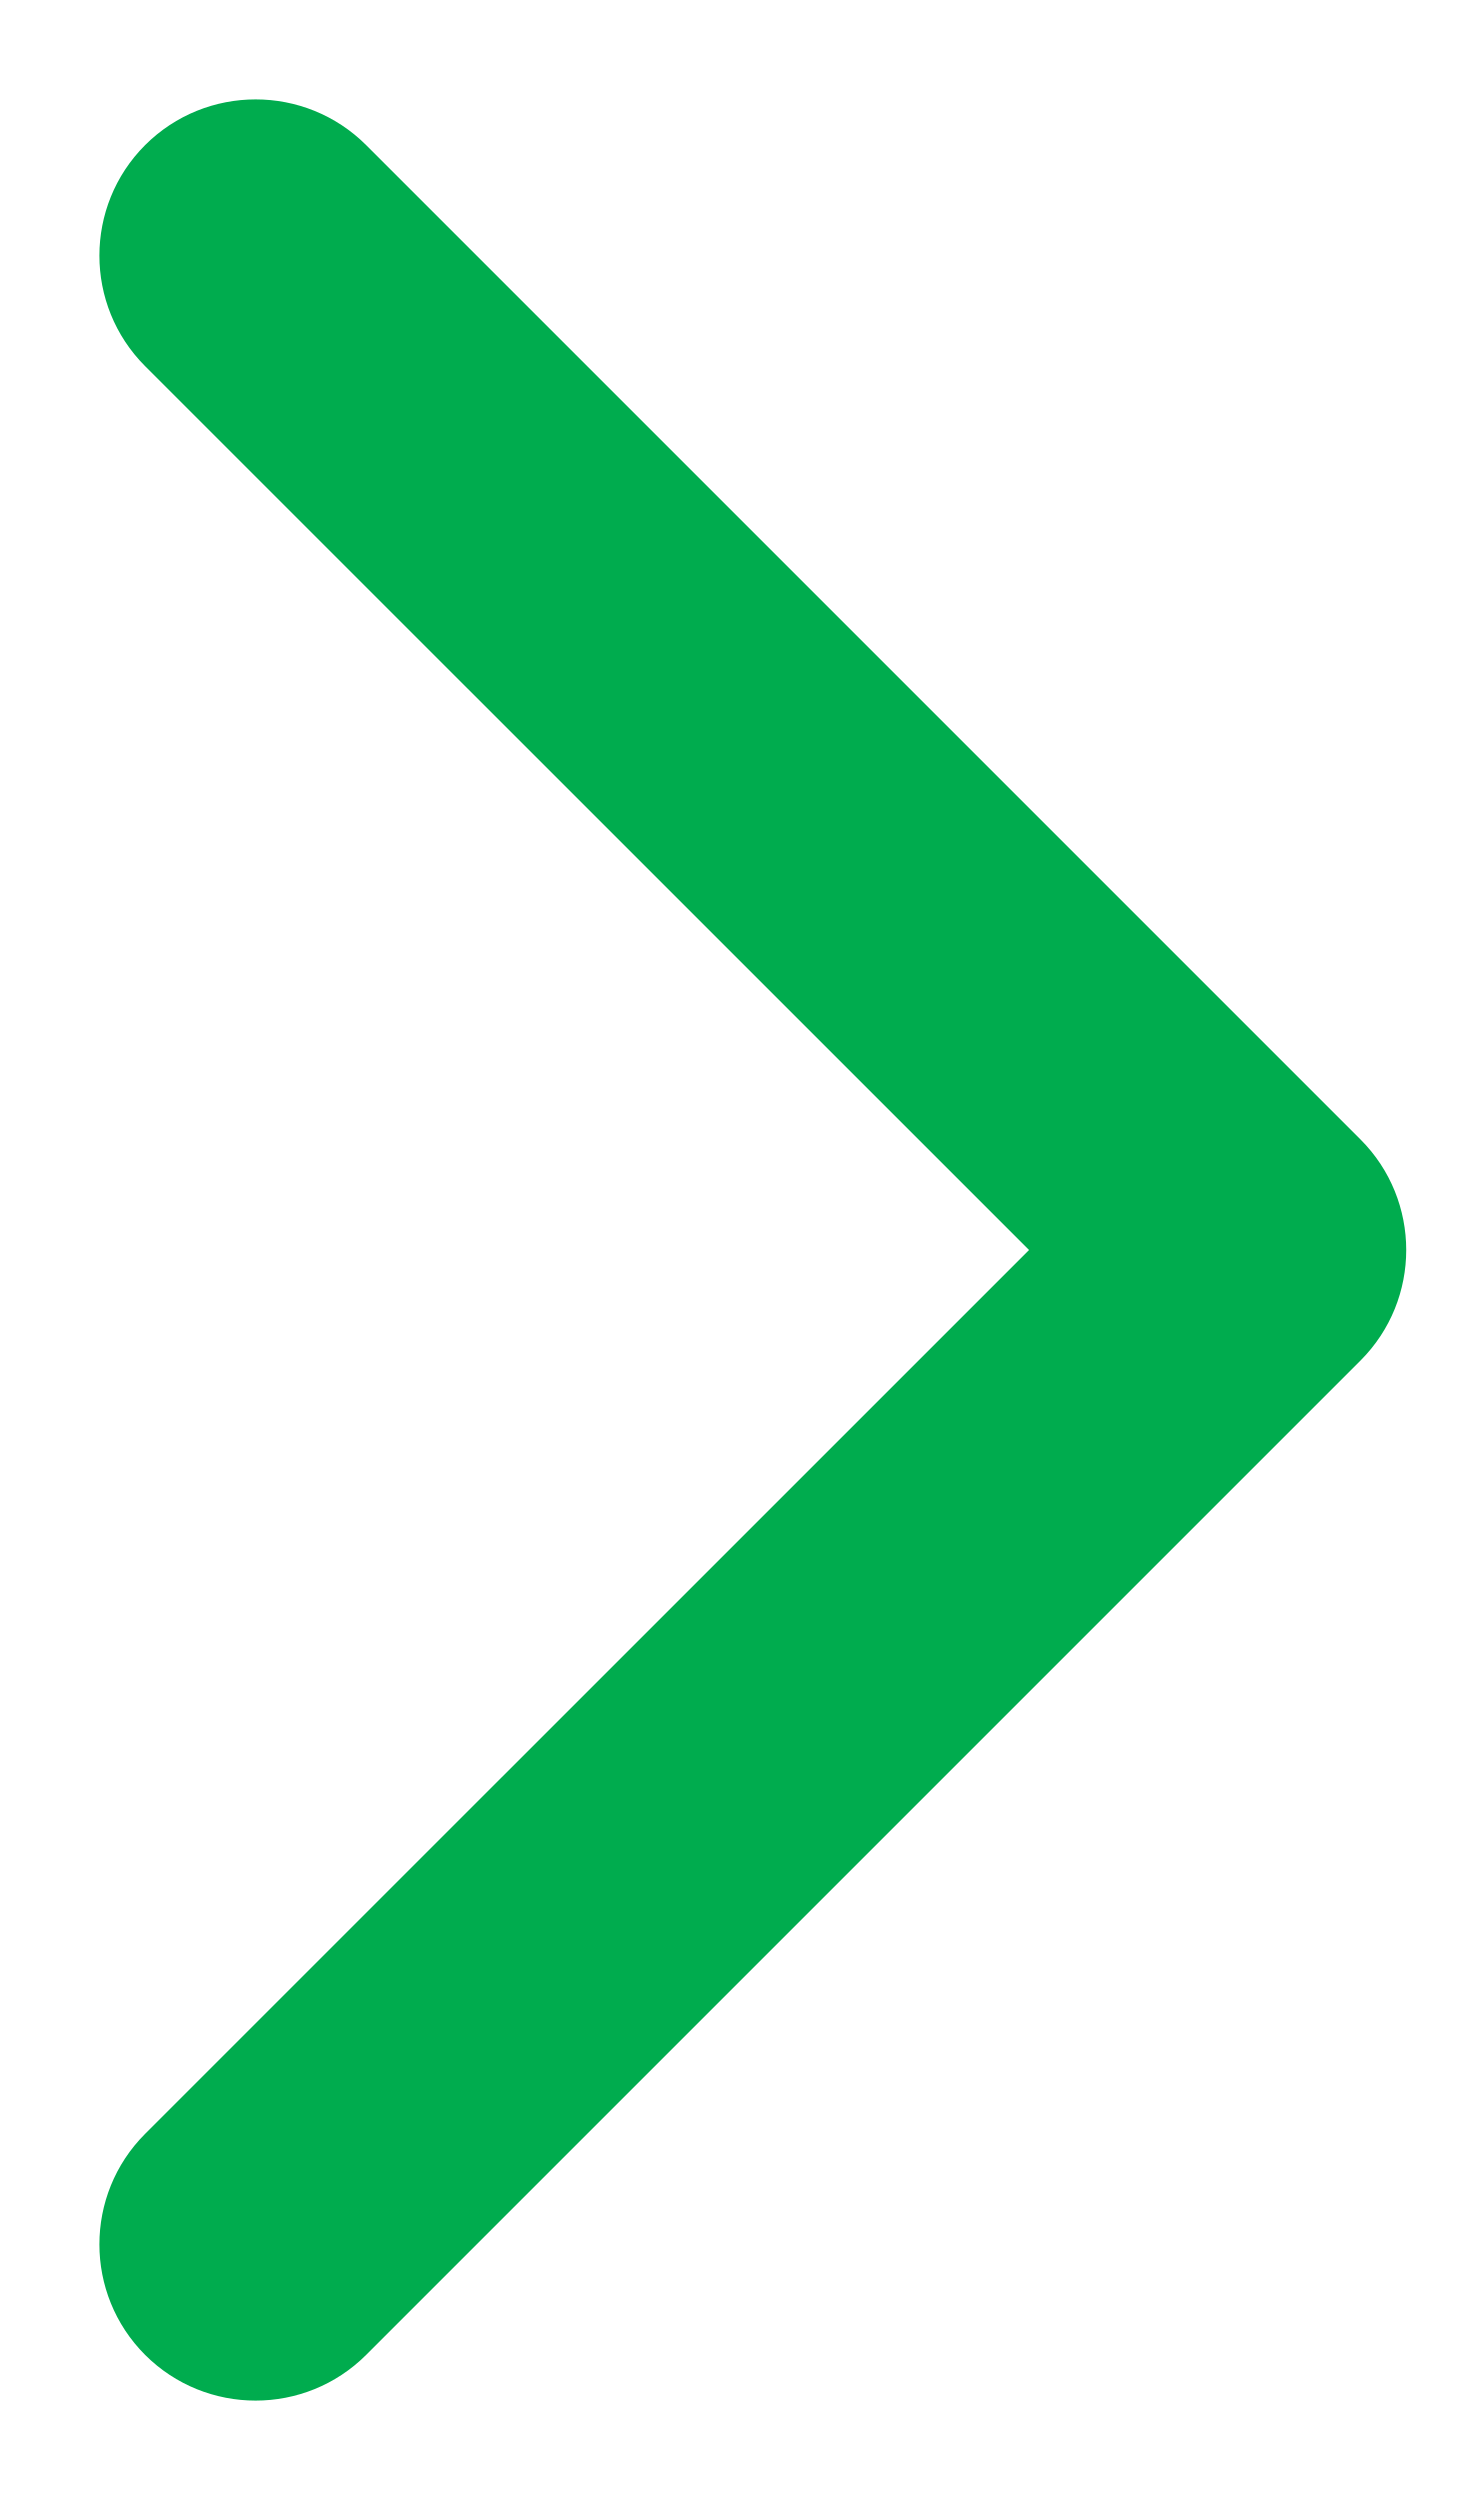
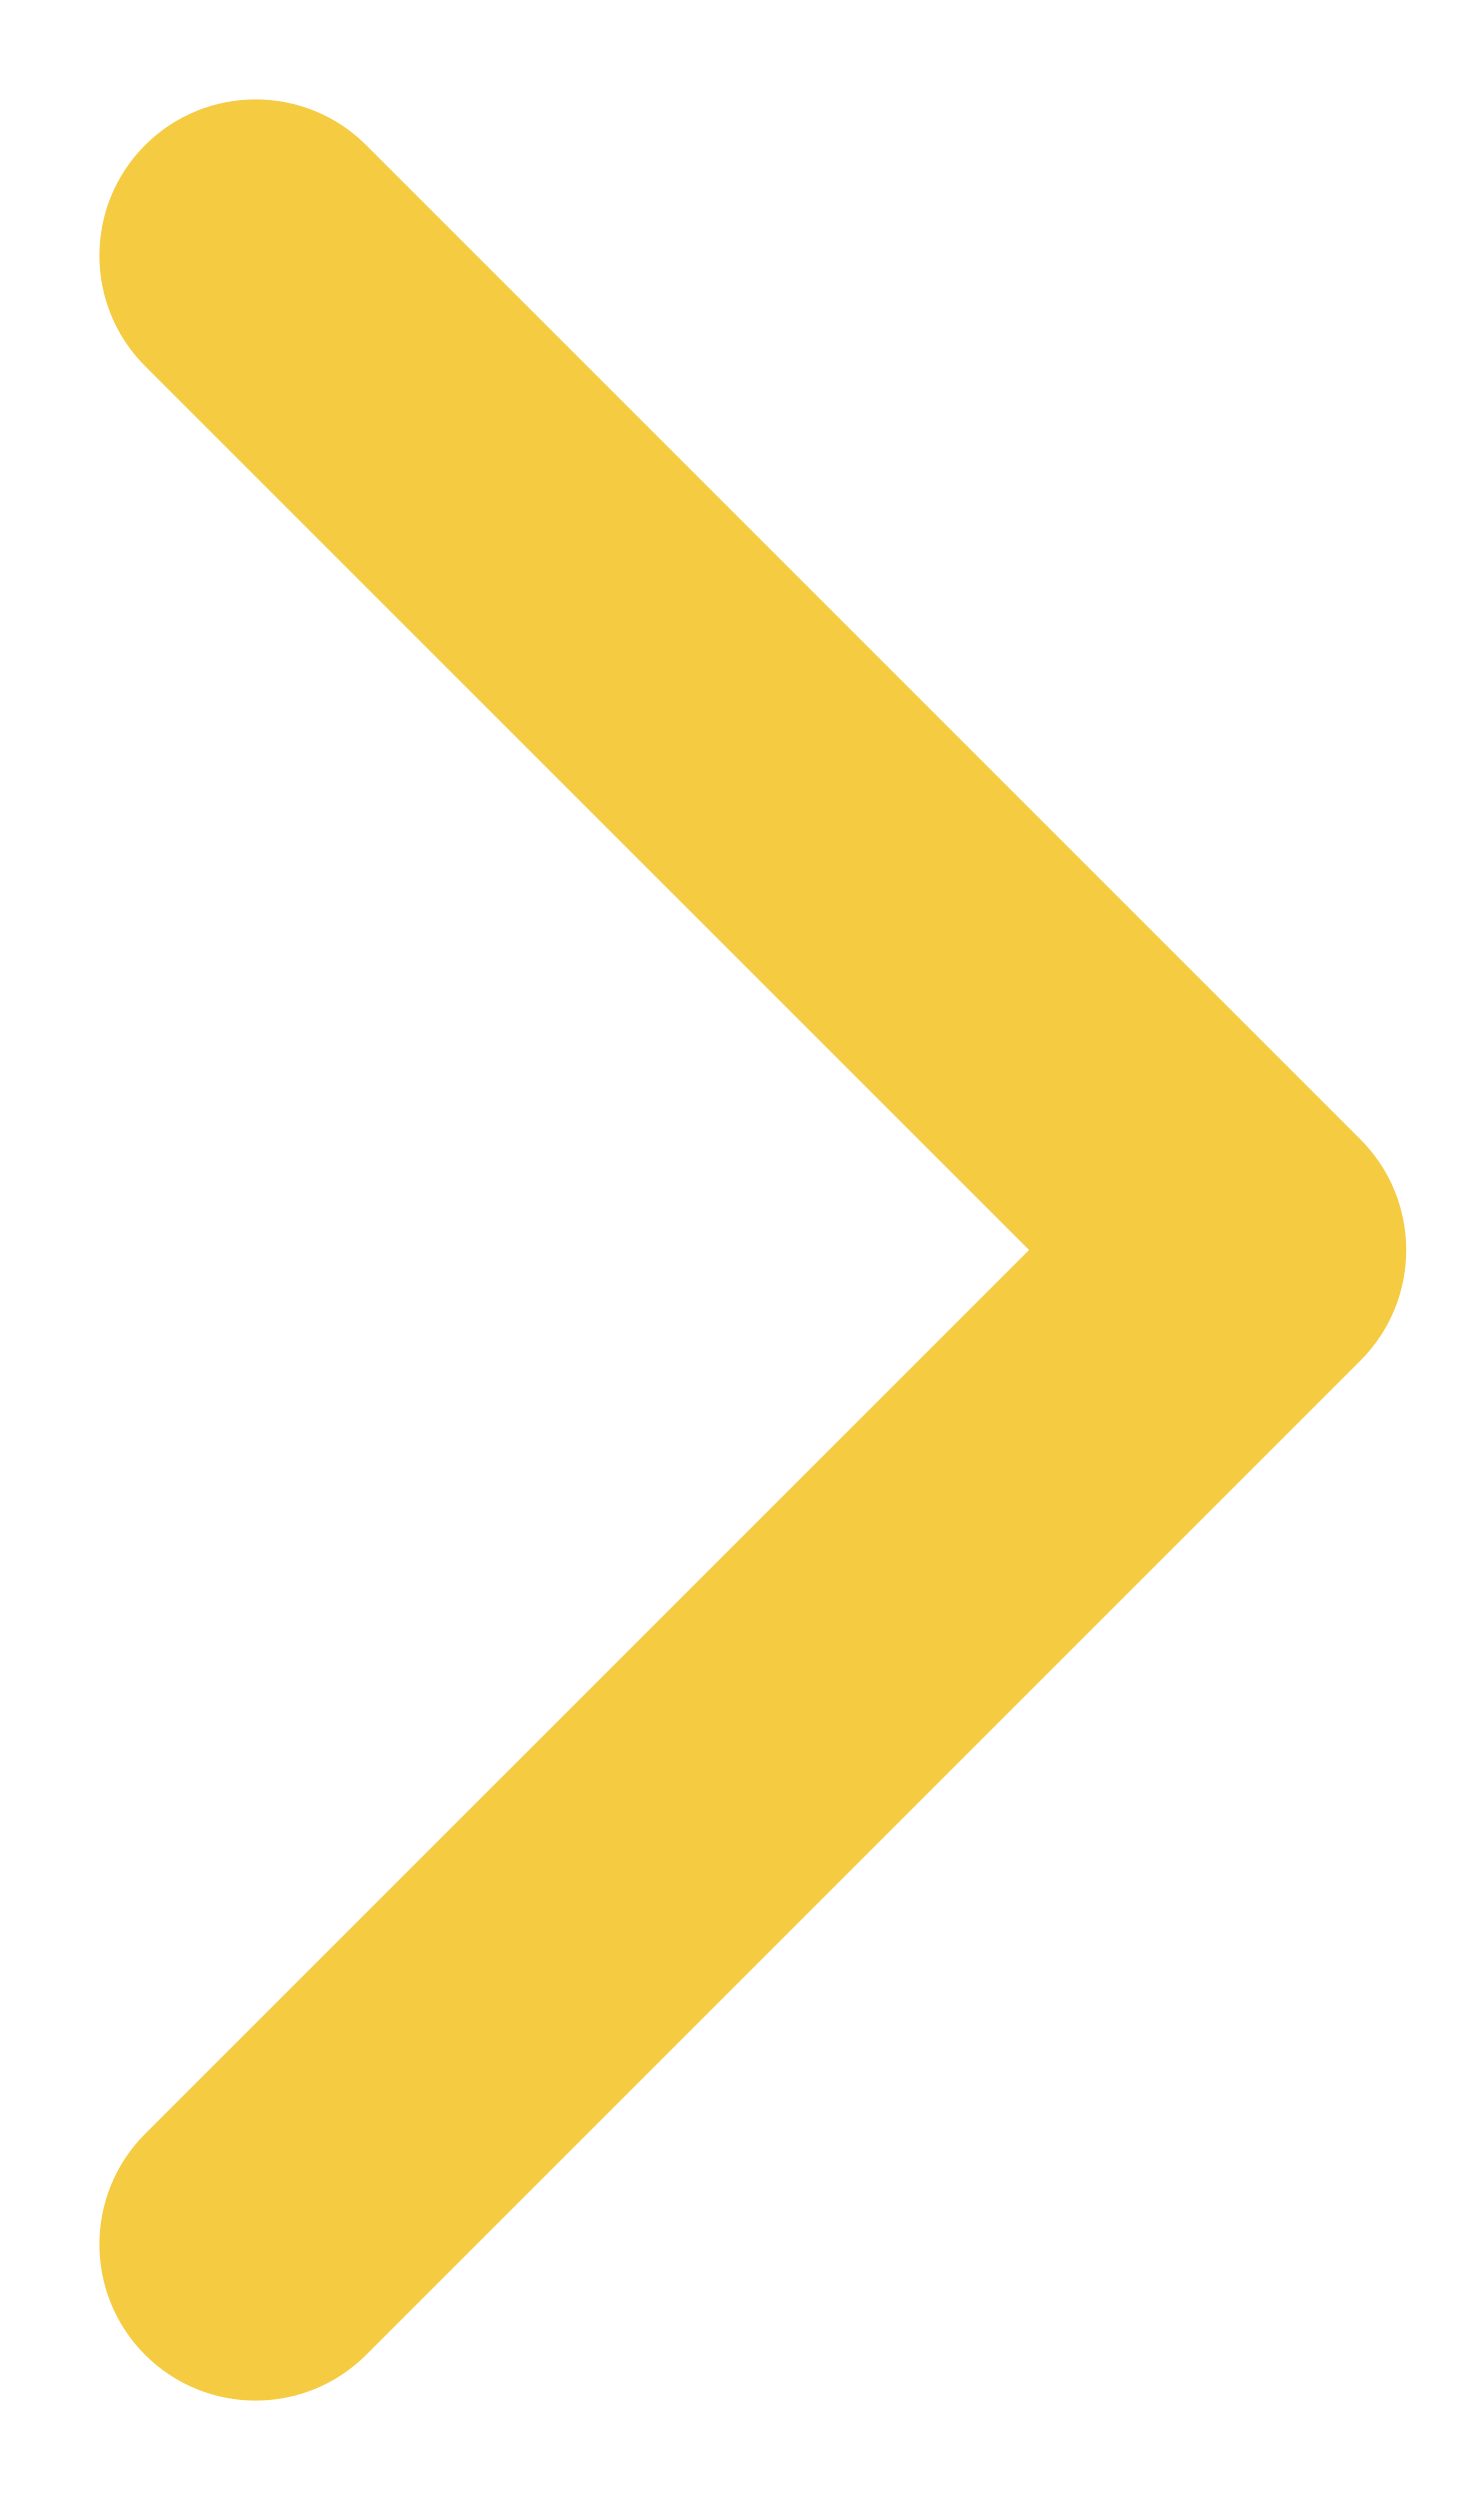
<svg xmlns="http://www.w3.org/2000/svg" width="14" height="24" viewBox="0 0 14 24" fill="none">
-   <path d="M13.061 13.061C13.646 12.475 13.646 11.525 13.061 10.939L3.515 1.393C2.929 0.808 1.979 0.808 1.393 1.393C0.808 1.979 0.808 2.929 1.393 3.515L9.879 12L1.393 20.485C0.808 21.071 0.808 22.021 1.393 22.607C1.979 23.192 2.929 23.192 3.515 22.607L13.061 13.061ZM11 13.5L12 13.5L12 10.5L11 10.5L11 13.5Z" fill="#00AC4E" />
+   <path d="M13.061 13.061C13.646 12.475 13.646 11.525 13.061 10.939L3.515 1.393C2.929 0.808 1.979 0.808 1.393 1.393C0.808 1.979 0.808 2.929 1.393 3.515L9.879 12L1.393 20.485C0.808 21.071 0.808 22.021 1.393 22.607C1.979 23.192 2.929 23.192 3.515 22.607L13.061 13.061ZM11 13.5L12 13.5L12 10.5L11 10.5L11 13.5Z" fill="#f5cb42" />
</svg>
